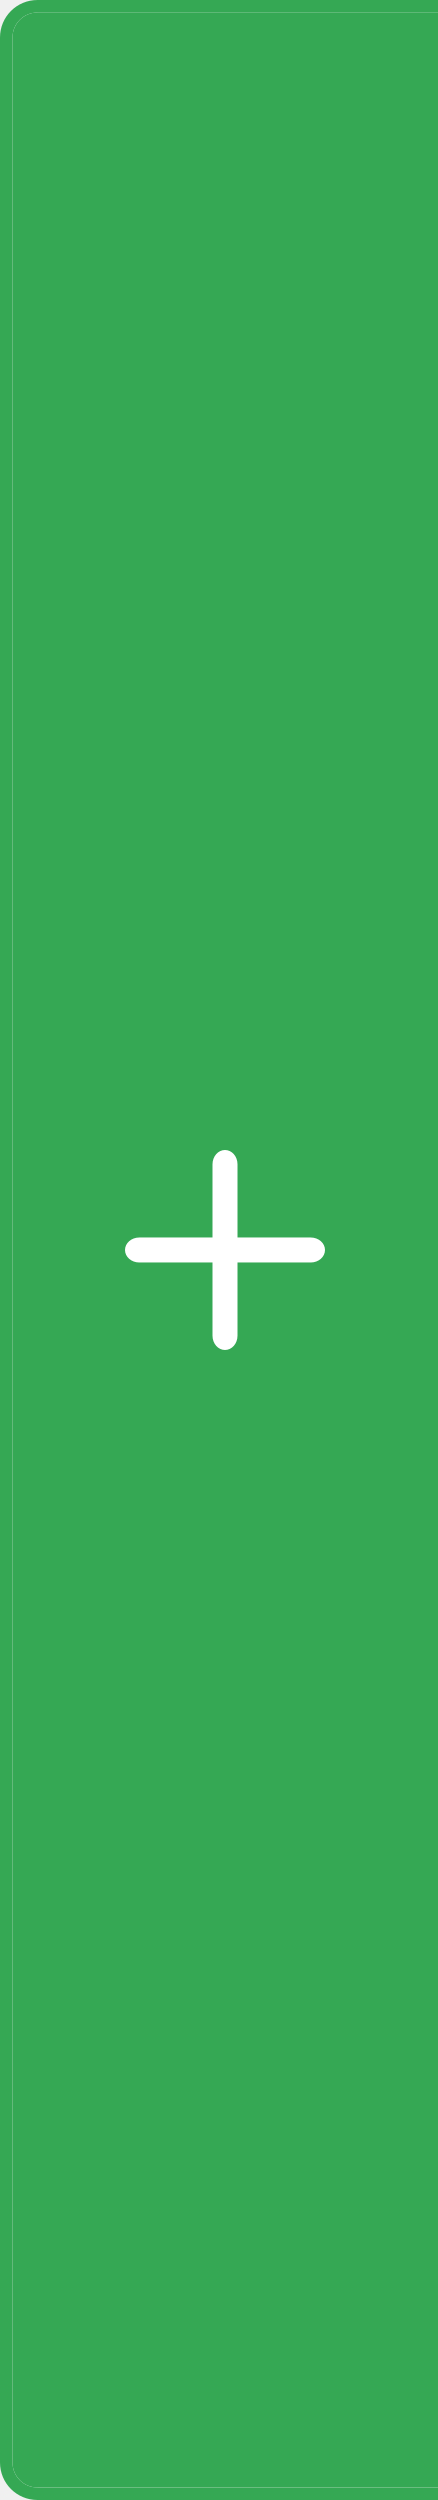
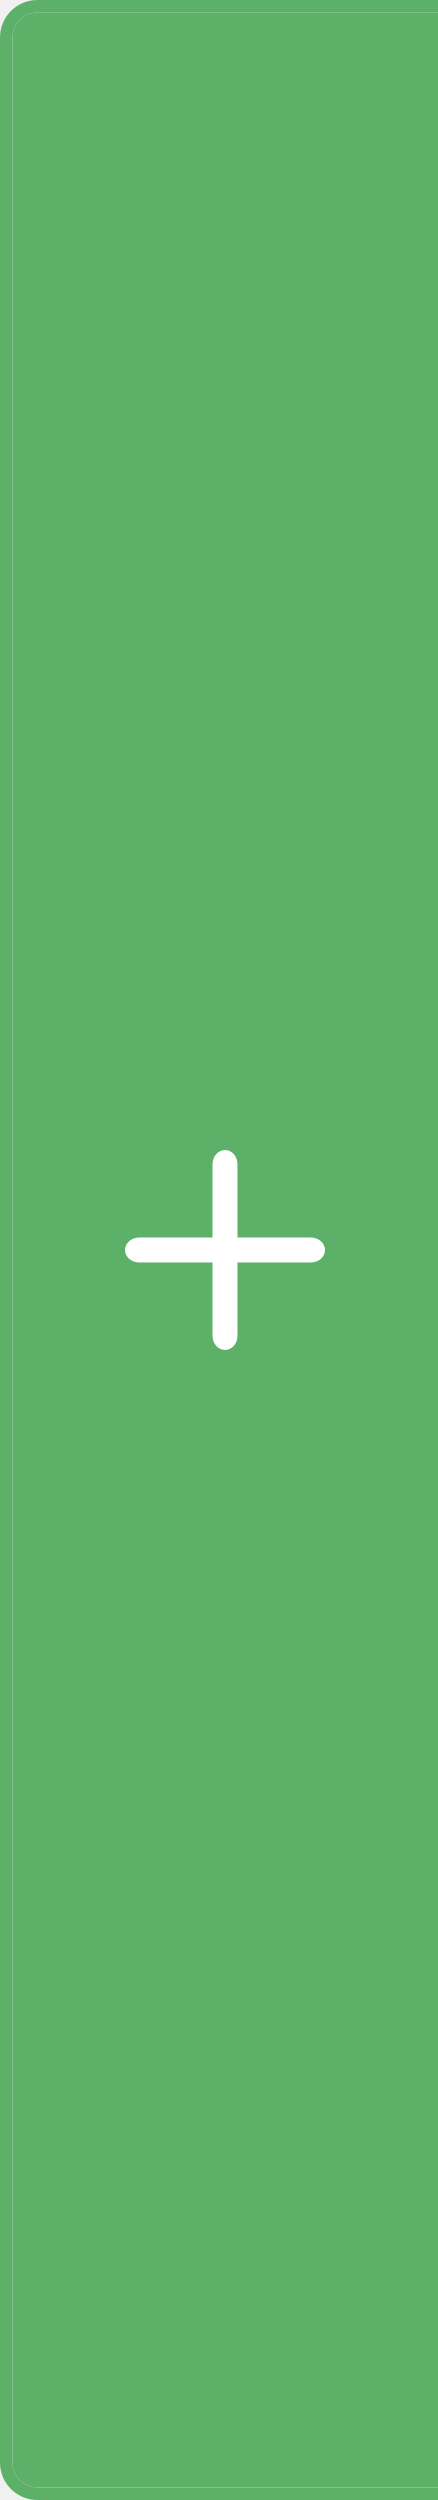
<svg xmlns="http://www.w3.org/2000/svg" width="35" height="200" id="svg2" version="1.1">
  <defs id="defs4" />
  <g id="layer1" transform="translate(0,-852.3622)">
-     <path style="opacity:1;fill:#35a854;fill-opacity:1;stroke:#102b68;stroke-width:0;stroke-linecap:butt;stroke-linejoin:miter;stroke-miterlimit:4;stroke-opacity:1;stroke-dasharray:none;stroke-dashoffset:0" d="M 3 0 C 1.338 0 0 1.338 0 3 L 0 197 C 0 198.662 1.338 200 3 200 L 36 200 C 37.662 200 39 198.662 39 197 L 39 3 C 39 1.338 37.662 0 36 0 L 3 0 z M 3 1 L 36 1 C 37.108 1 38 1.892 38 3 L 38 197 C 38 198.108 37.108 199 36 199 L 3 199 C 1.892 199 1 198.108 1 197 L 1 3 C 1 1.892 1.892 1 3 1 z " transform="translate(0,852.3622)" id="rect3810" />
+     <path style="opacity:1;fill:#5cb068;fill-opacity:1;stroke:#102b68;stroke-width:0;stroke-linecap:butt;stroke-linejoin:miter;stroke-miterlimit:4;stroke-opacity:1;stroke-dasharray:none;stroke-dashoffset:0" d="M 3 0 C 1.338 0 0 1.338 0 3 L 0 197 C 0 198.662 1.338 200 3 200 L 36 200 C 37.662 200 39 198.662 39 197 L 39 3 C 39 1.338 37.662 0 36 0 L 3 0 z M 3 1 L 36 1 C 37.108 1 38 1.892 38 3 L 38 197 C 38 198.108 37.108 199 36 199 L 3 199 C 1.892 199 1 198.108 1 197 L 1 3 C 1 1.892 1.892 1 3 1 z " transform="translate(0,852.3622)" id="rect3810" />
    <g transform="translate(0,-0.9999969)" id="g3917-7" style="fill:#000000;fill-opacity:1;opacity:0.5" />
-     <rect rx="2" style="opacity:1;fill:#35a854;fill-opacity:1;stroke:#102b68;stroke-width:0;stroke-linecap:butt;stroke-linejoin:miter;stroke-miterlimit:4;stroke-dasharray:none;stroke-dashoffset:0;stroke-opacity:1" id="rect3812" width="37" height="198" x="1" y="853.362" ry="2" />
+     <rect rx="2" style="opacity:1;fill:#5cb068;fill-opacity:1;stroke:#102b68;stroke-width:0;stroke-linecap:butt;stroke-linejoin:miter;stroke-miterlimit:4;stroke-dasharray:none;stroke-dashoffset:0;stroke-opacity:1" id="rect3812" width="37" height="198" x="1" y="853.362" ry="2" />
    <g id="g3917" style="fill:#ffffff;fill-opacity:1">
      <rect ry="1.143" y="944.362" x="17" height="16" width="2" id="rect3897" style="opacity:1;fill:#ffffff;fill-opacity:1;stroke:#102b68;stroke-width:0;stroke-linecap:butt;stroke-linejoin:miter;stroke-miterlimit:4;stroke-opacity:1;stroke-dasharray:none;stroke-dashoffset:0" />
      <rect transform="matrix(0,1,-1,0,0,0)" ry="1.143" y="-26" x="951.362" height="16" width="2" id="rect3897-6" style="opacity:1;fill:#ffffff;fill-opacity:1;stroke:#102b68;stroke-width:0;stroke-linecap:butt;stroke-linejoin:miter;stroke-miterlimit:4;stroke-opacity:1;stroke-dasharray:none;stroke-dashoffset:0" />
    </g>
  </g>
</svg>
